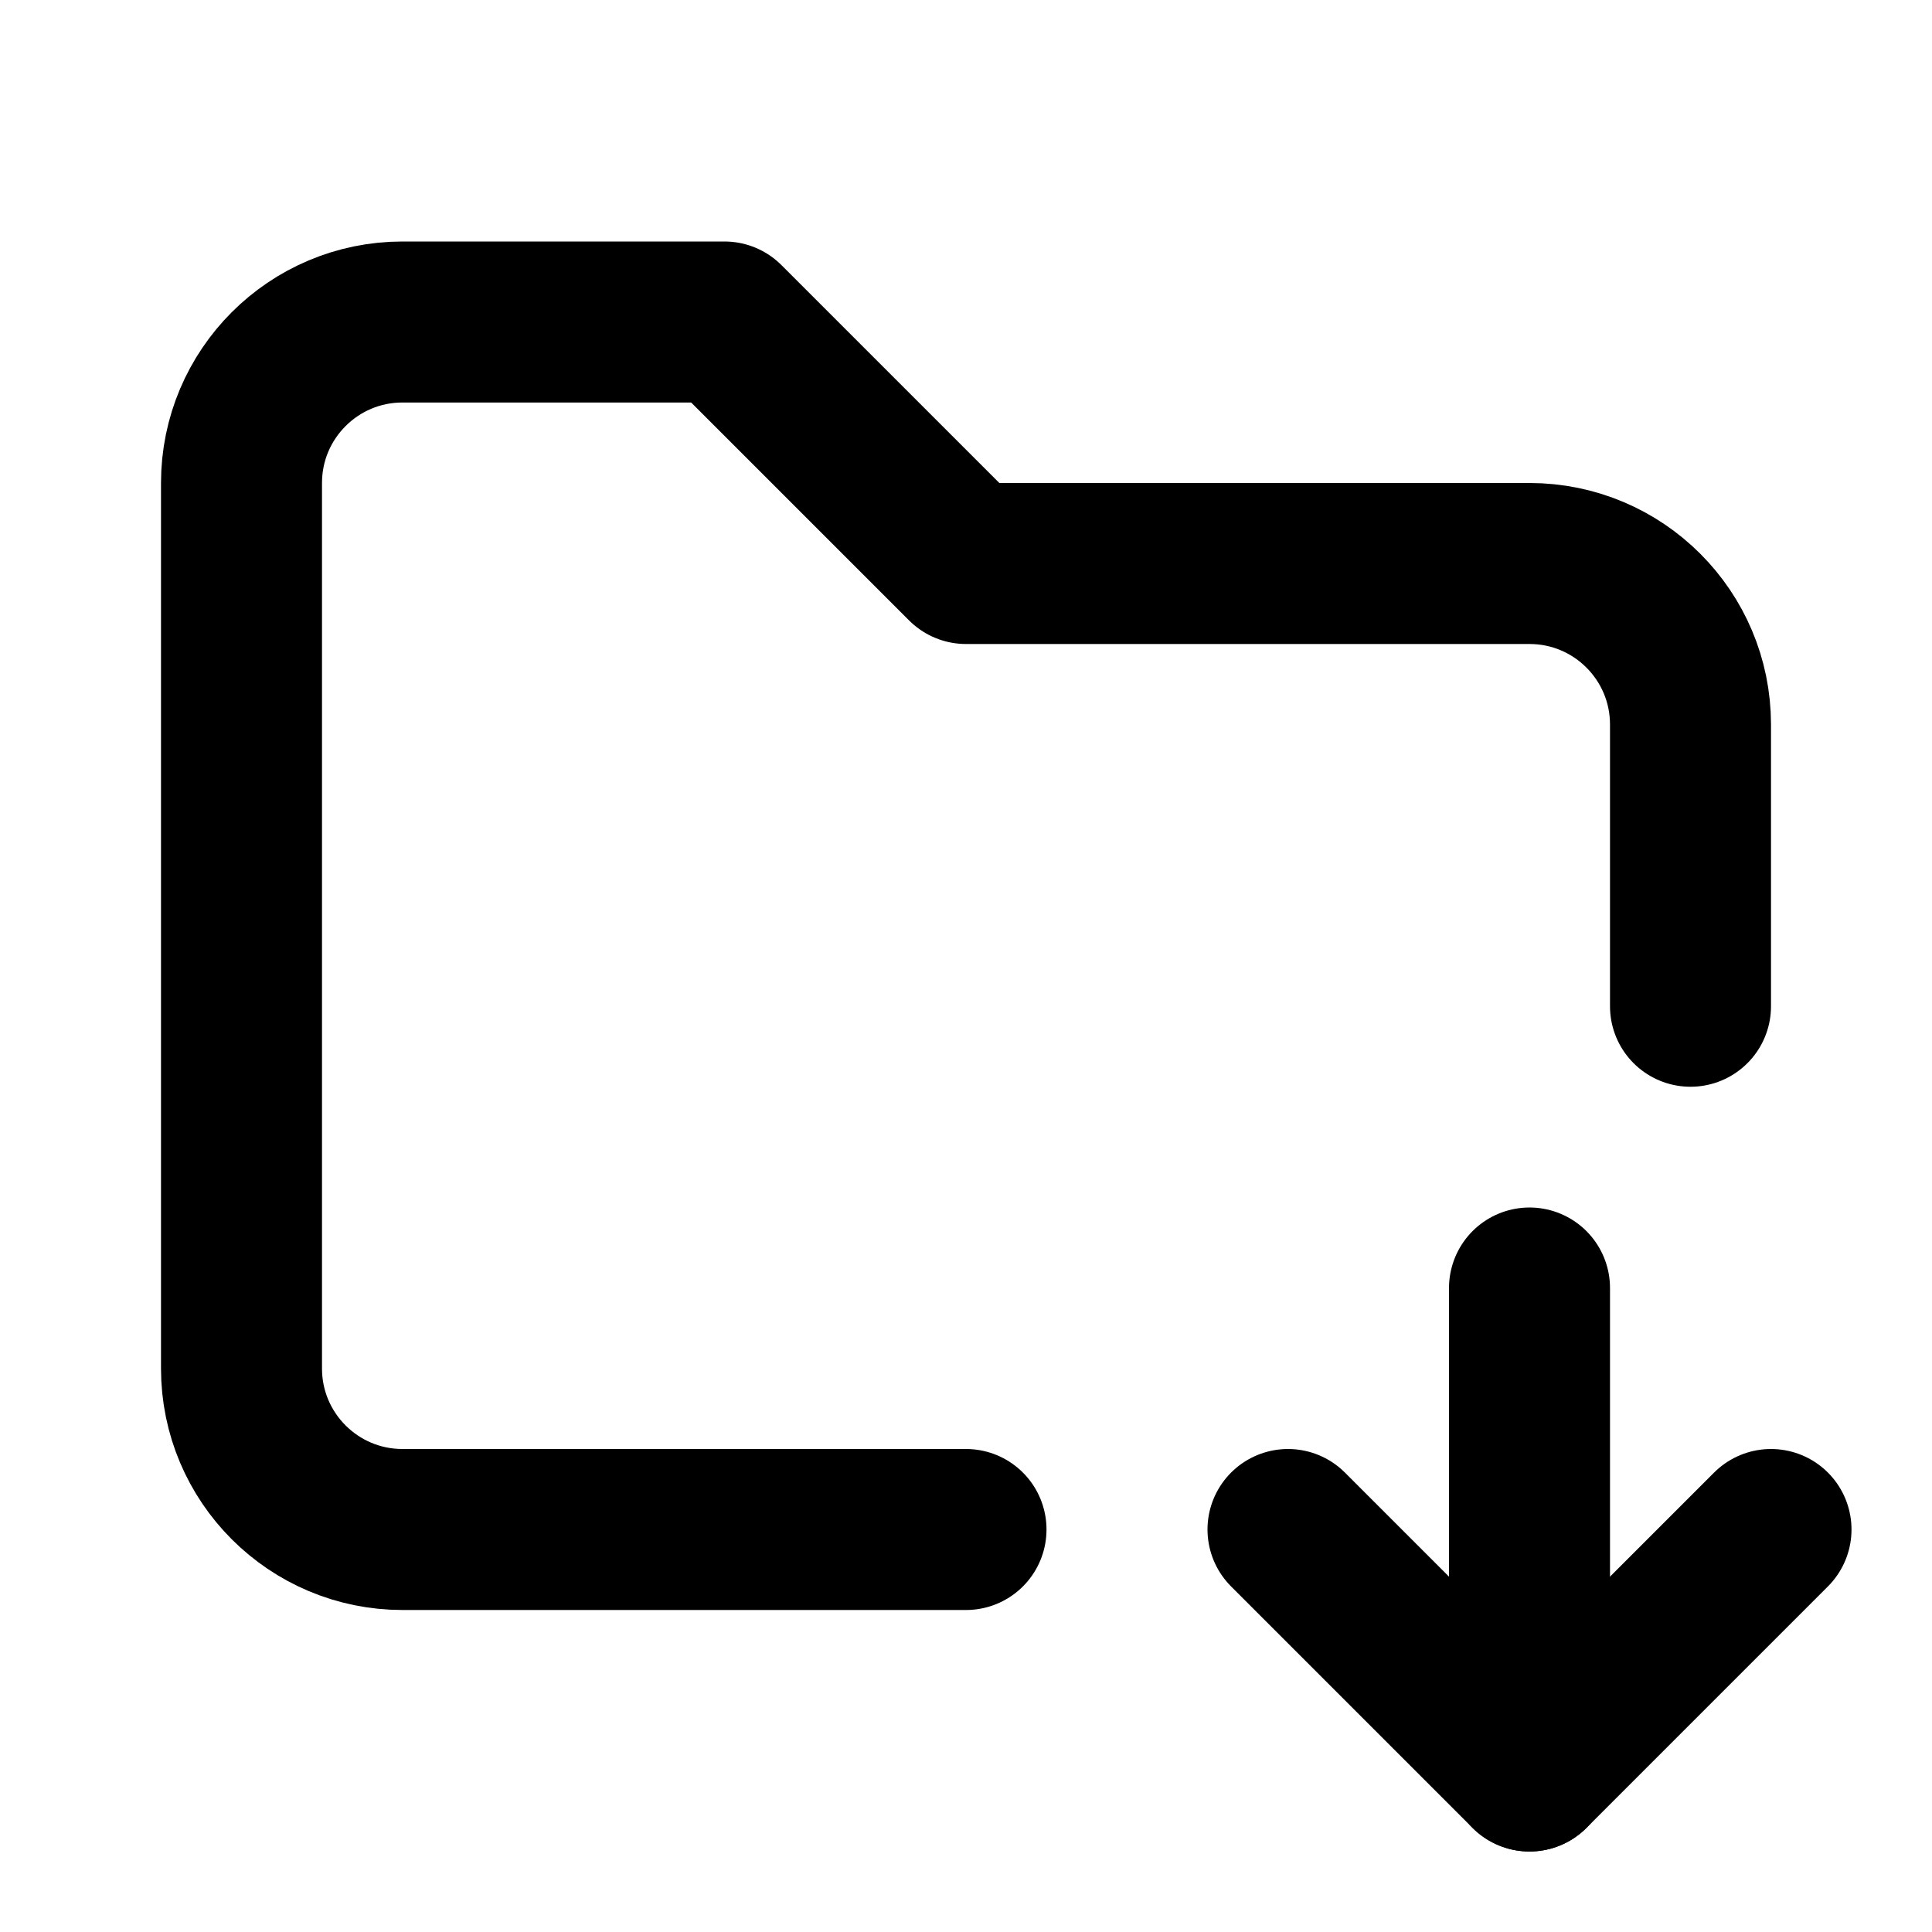
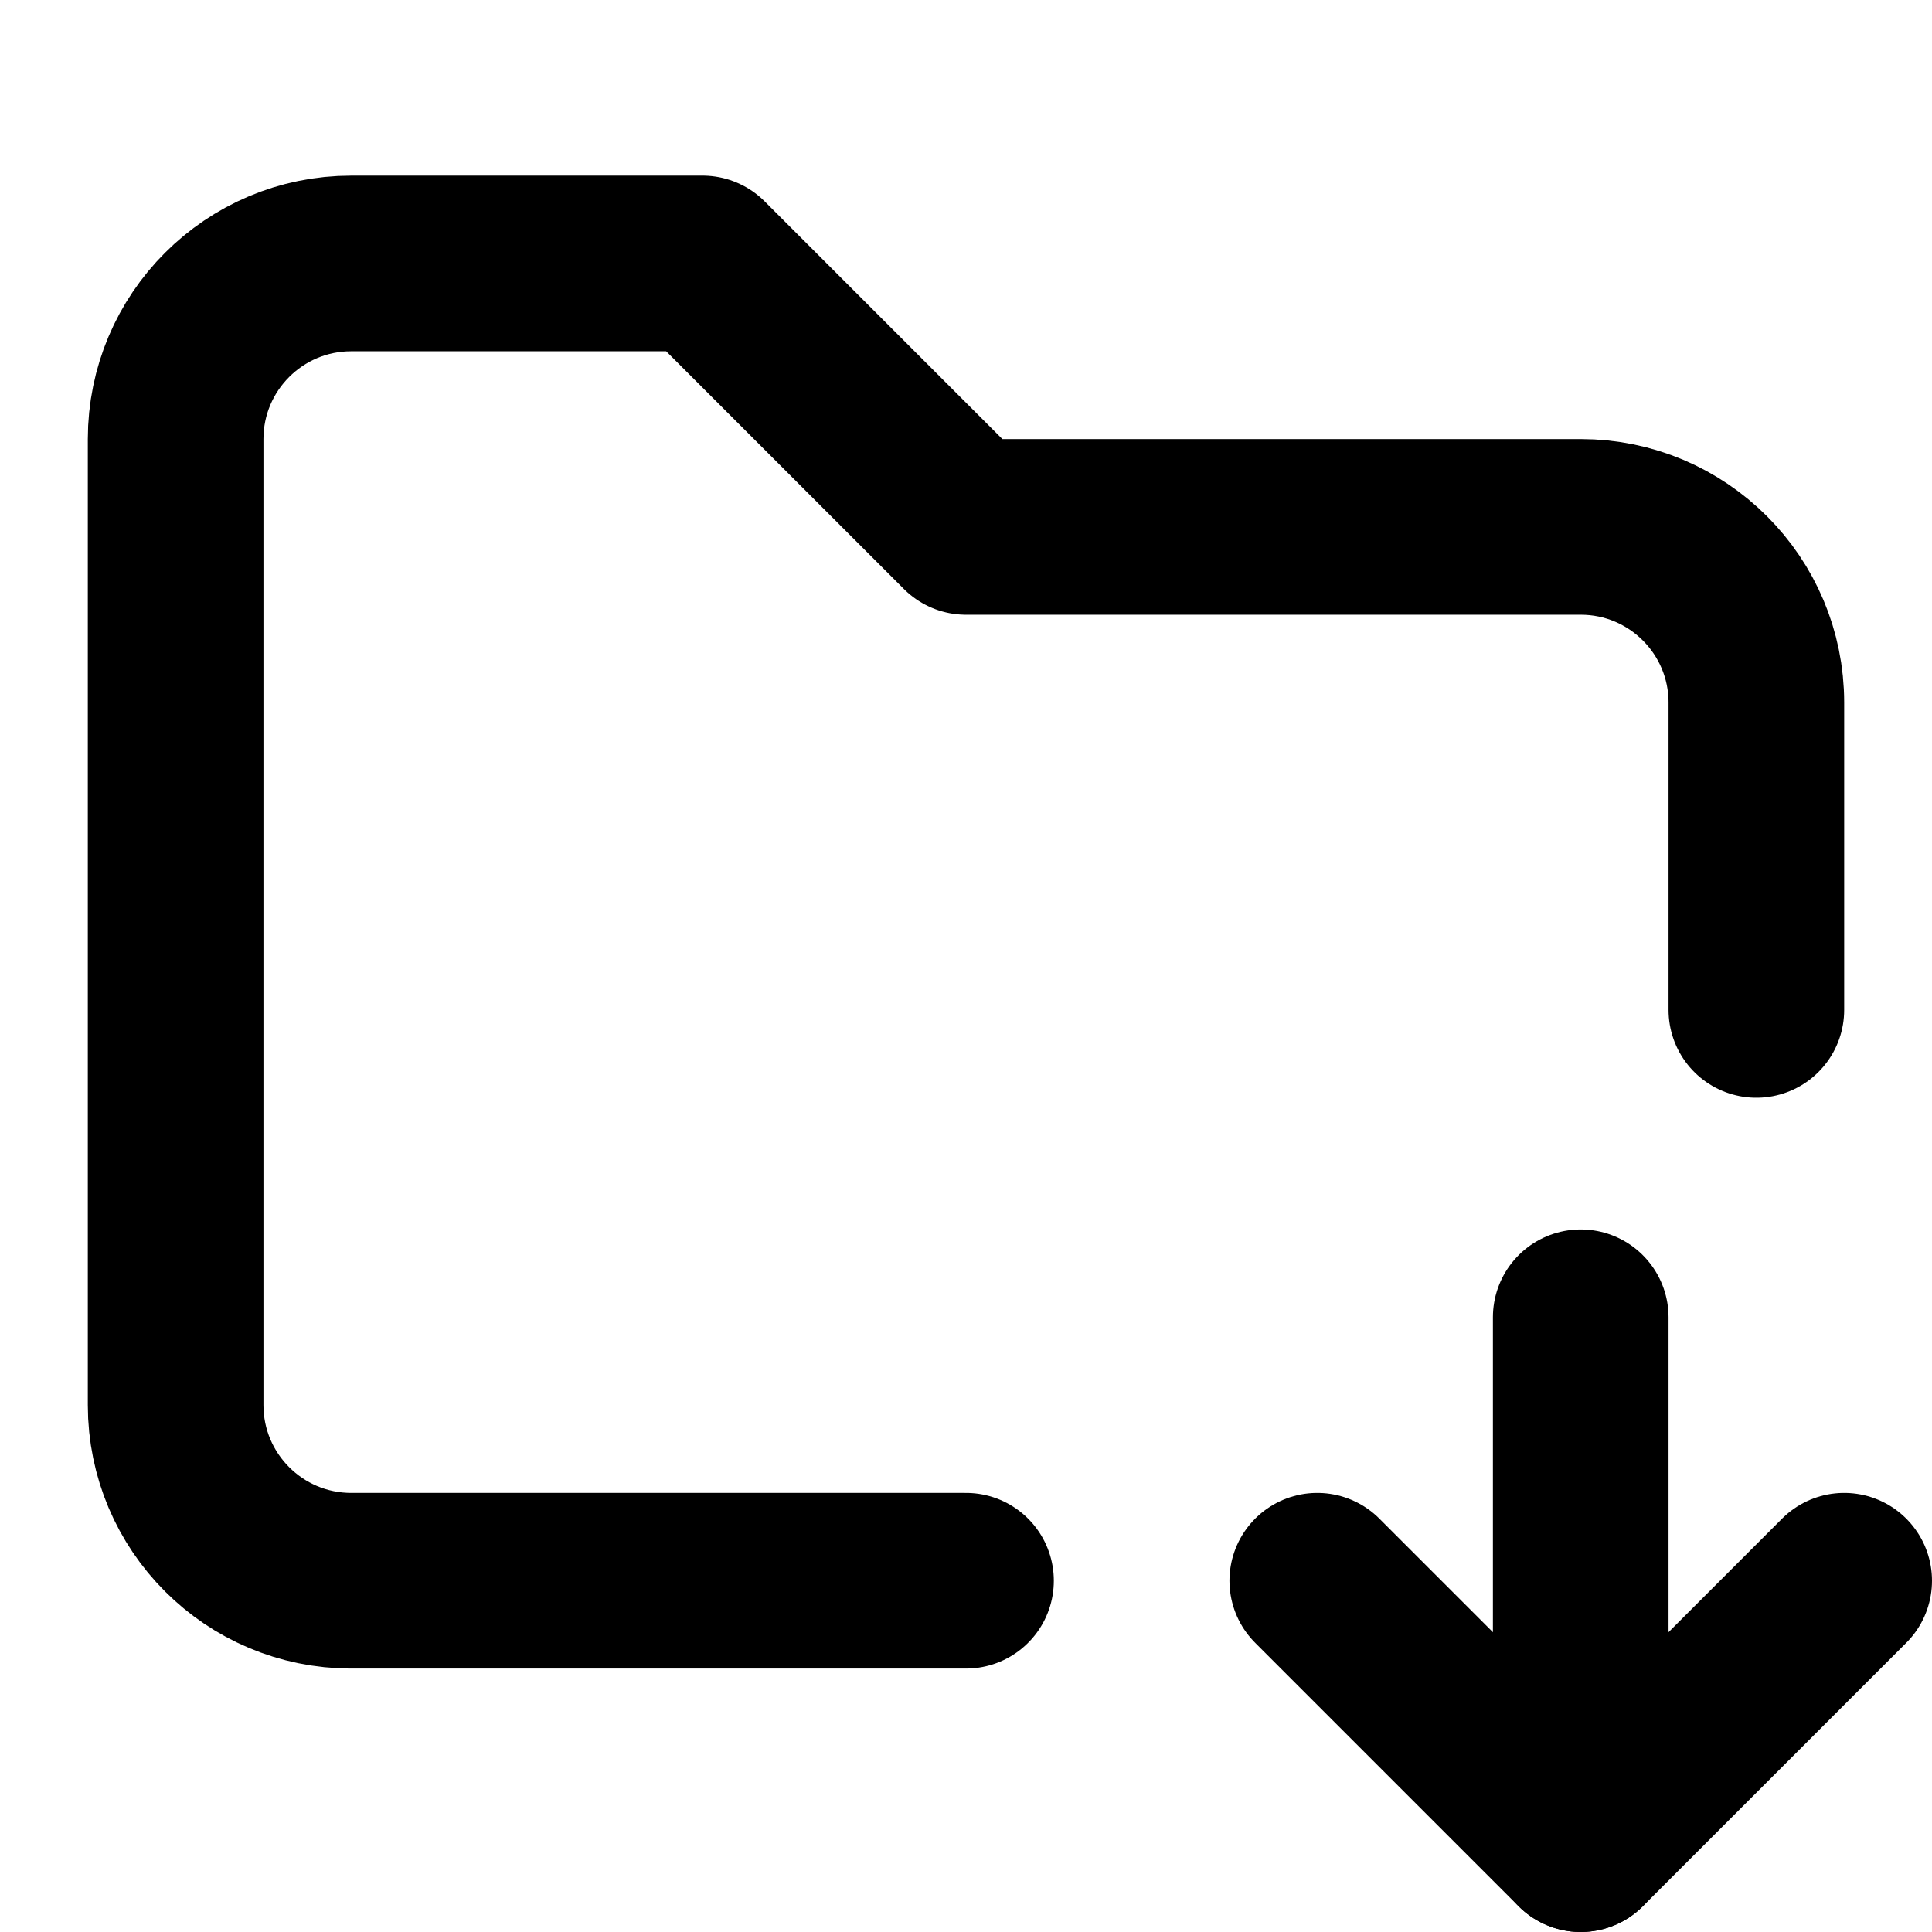
- <svg xmlns="http://www.w3.org/2000/svg" width="24" height="24" viewBox="0 0 24 24" fill="none" stroke="currentColor" stroke-width="2" stroke-linecap="round" stroke-linejoin="round">
+ <svg xmlns="http://www.w3.org/2000/svg" width="24" height="24" viewBox="1 1 22 22" fill="none" stroke="currentColor" stroke-width="2" stroke-linecap="round" stroke-linejoin="round">
  <path d="M12 19h-7a2 2 0 0 1 -2 -2v-11a2 2 0 0 1 2 -2h4l3 3h7a2 2 0 0 1 2 2v3.5" />
  <path d="M19 16v6" />
  <path d="M22 19l-3 3l-3 -3" />
</svg>
